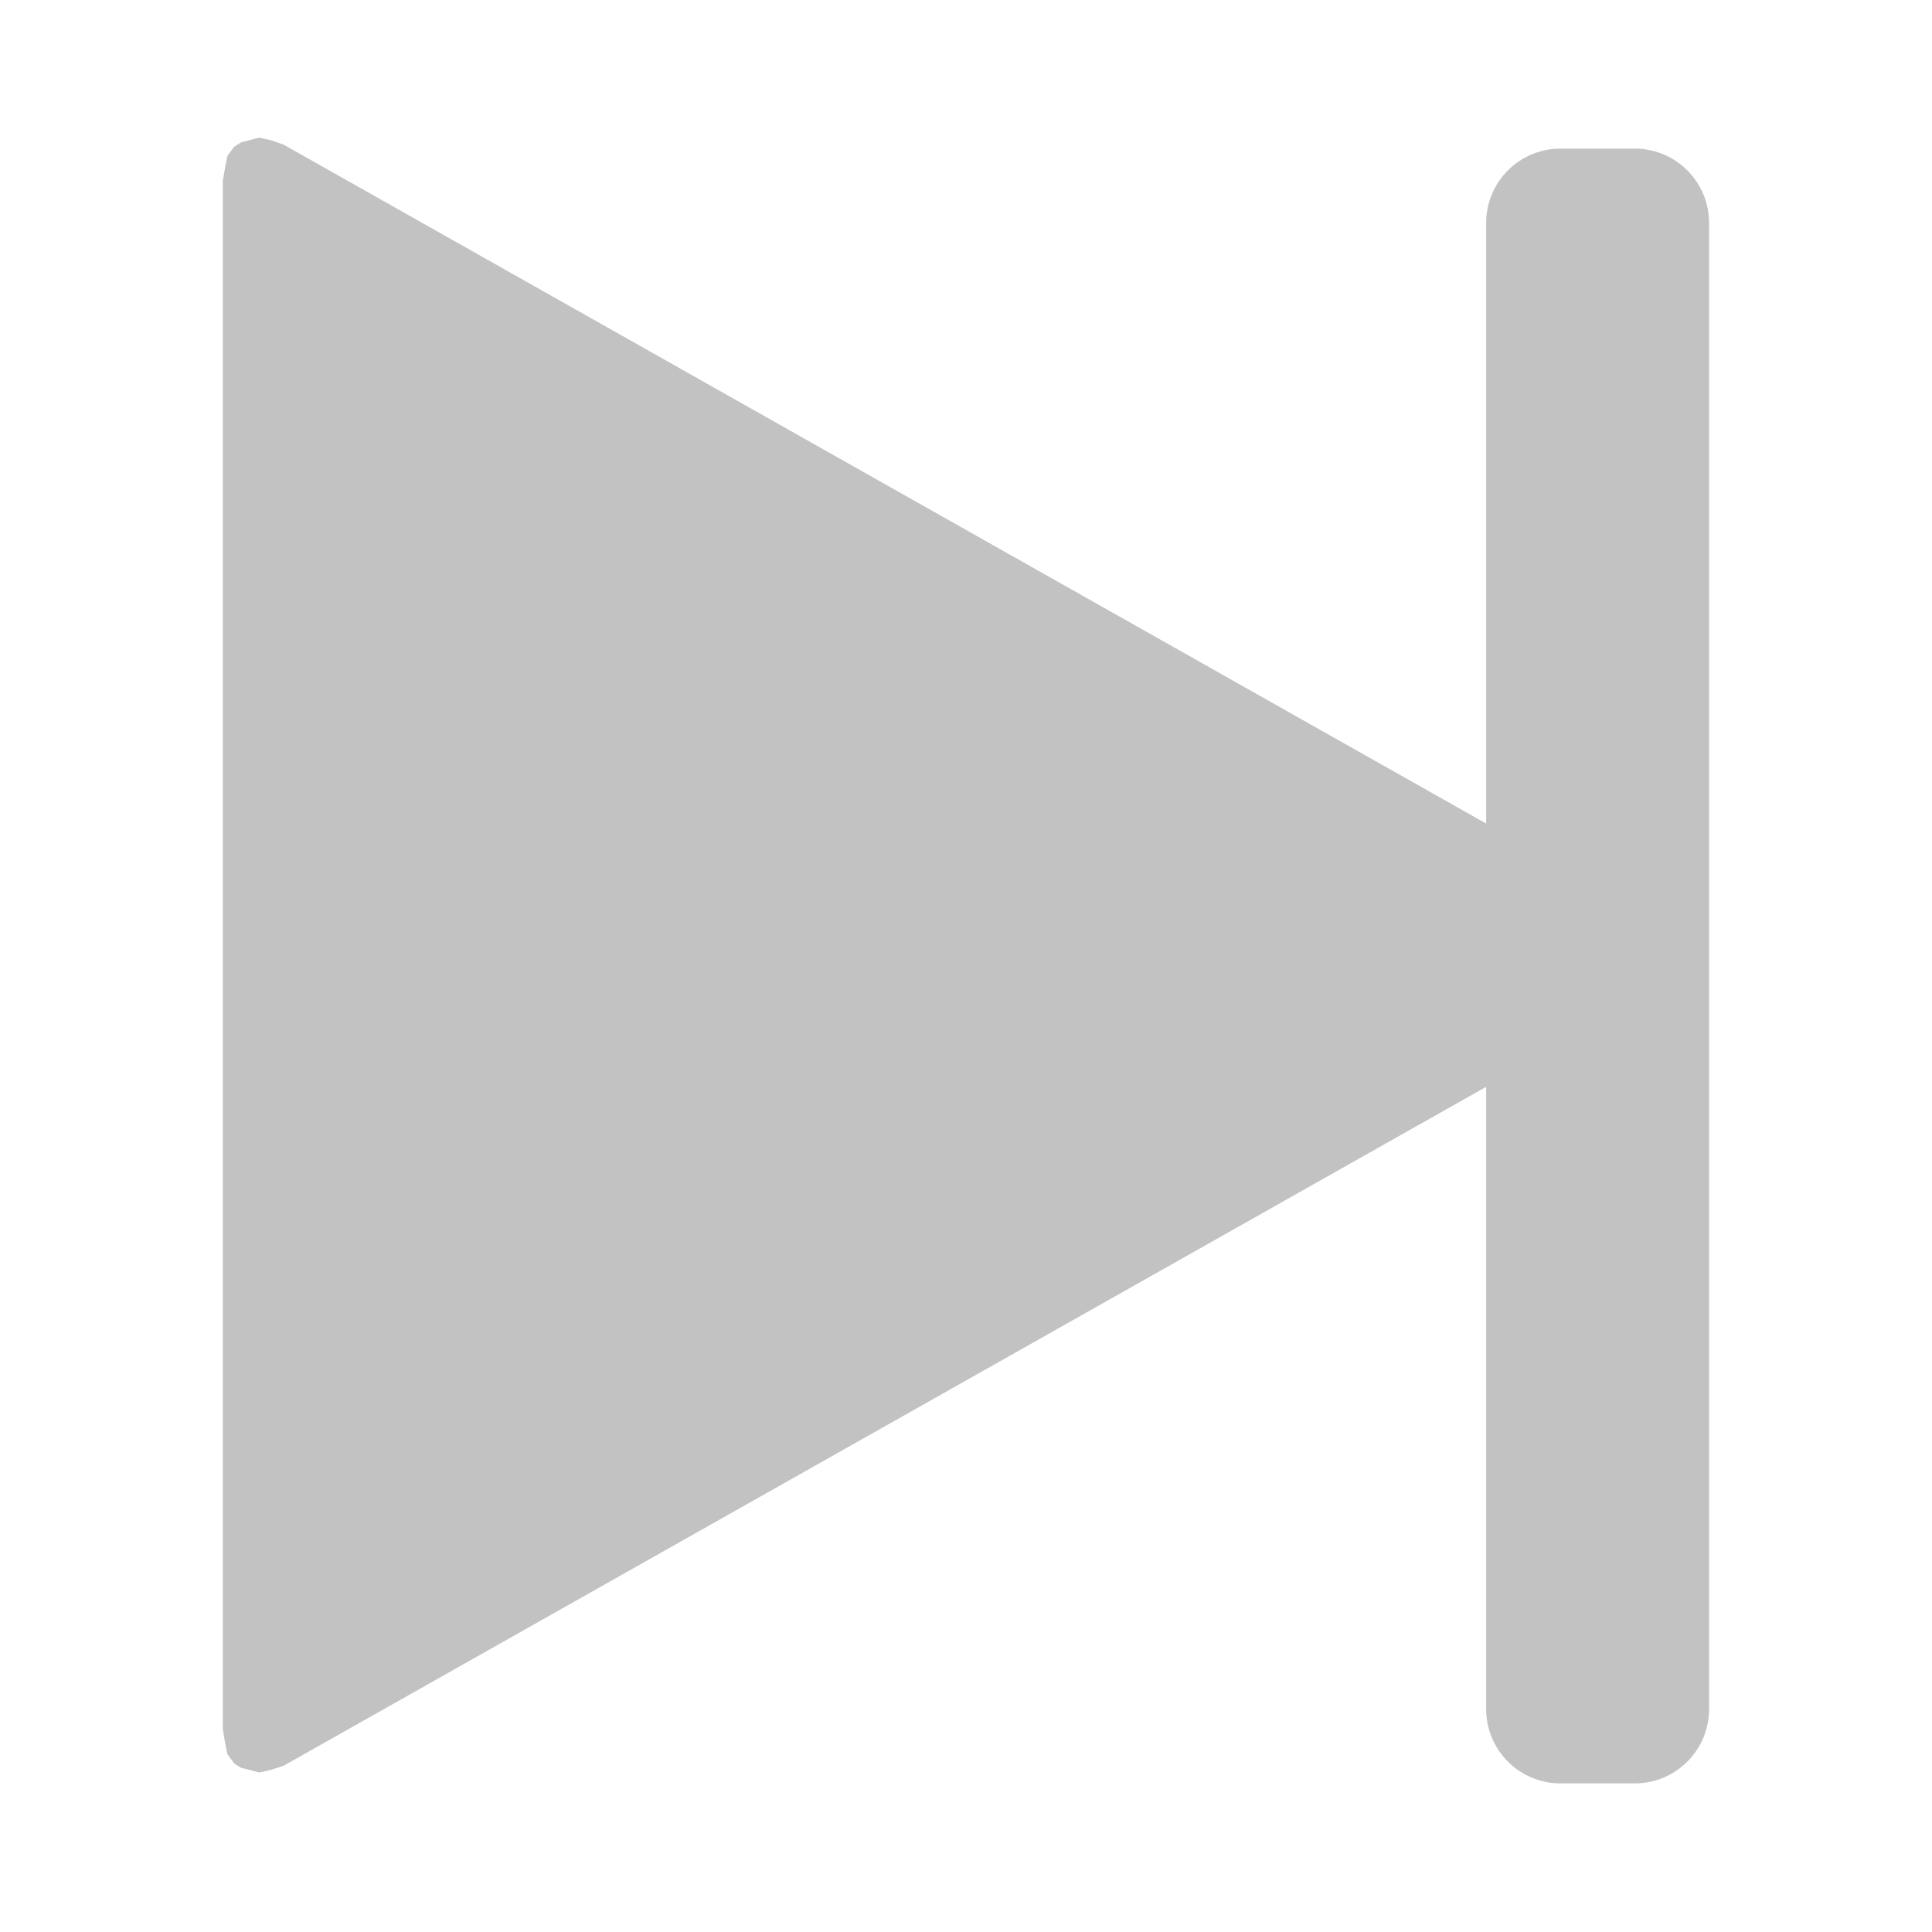
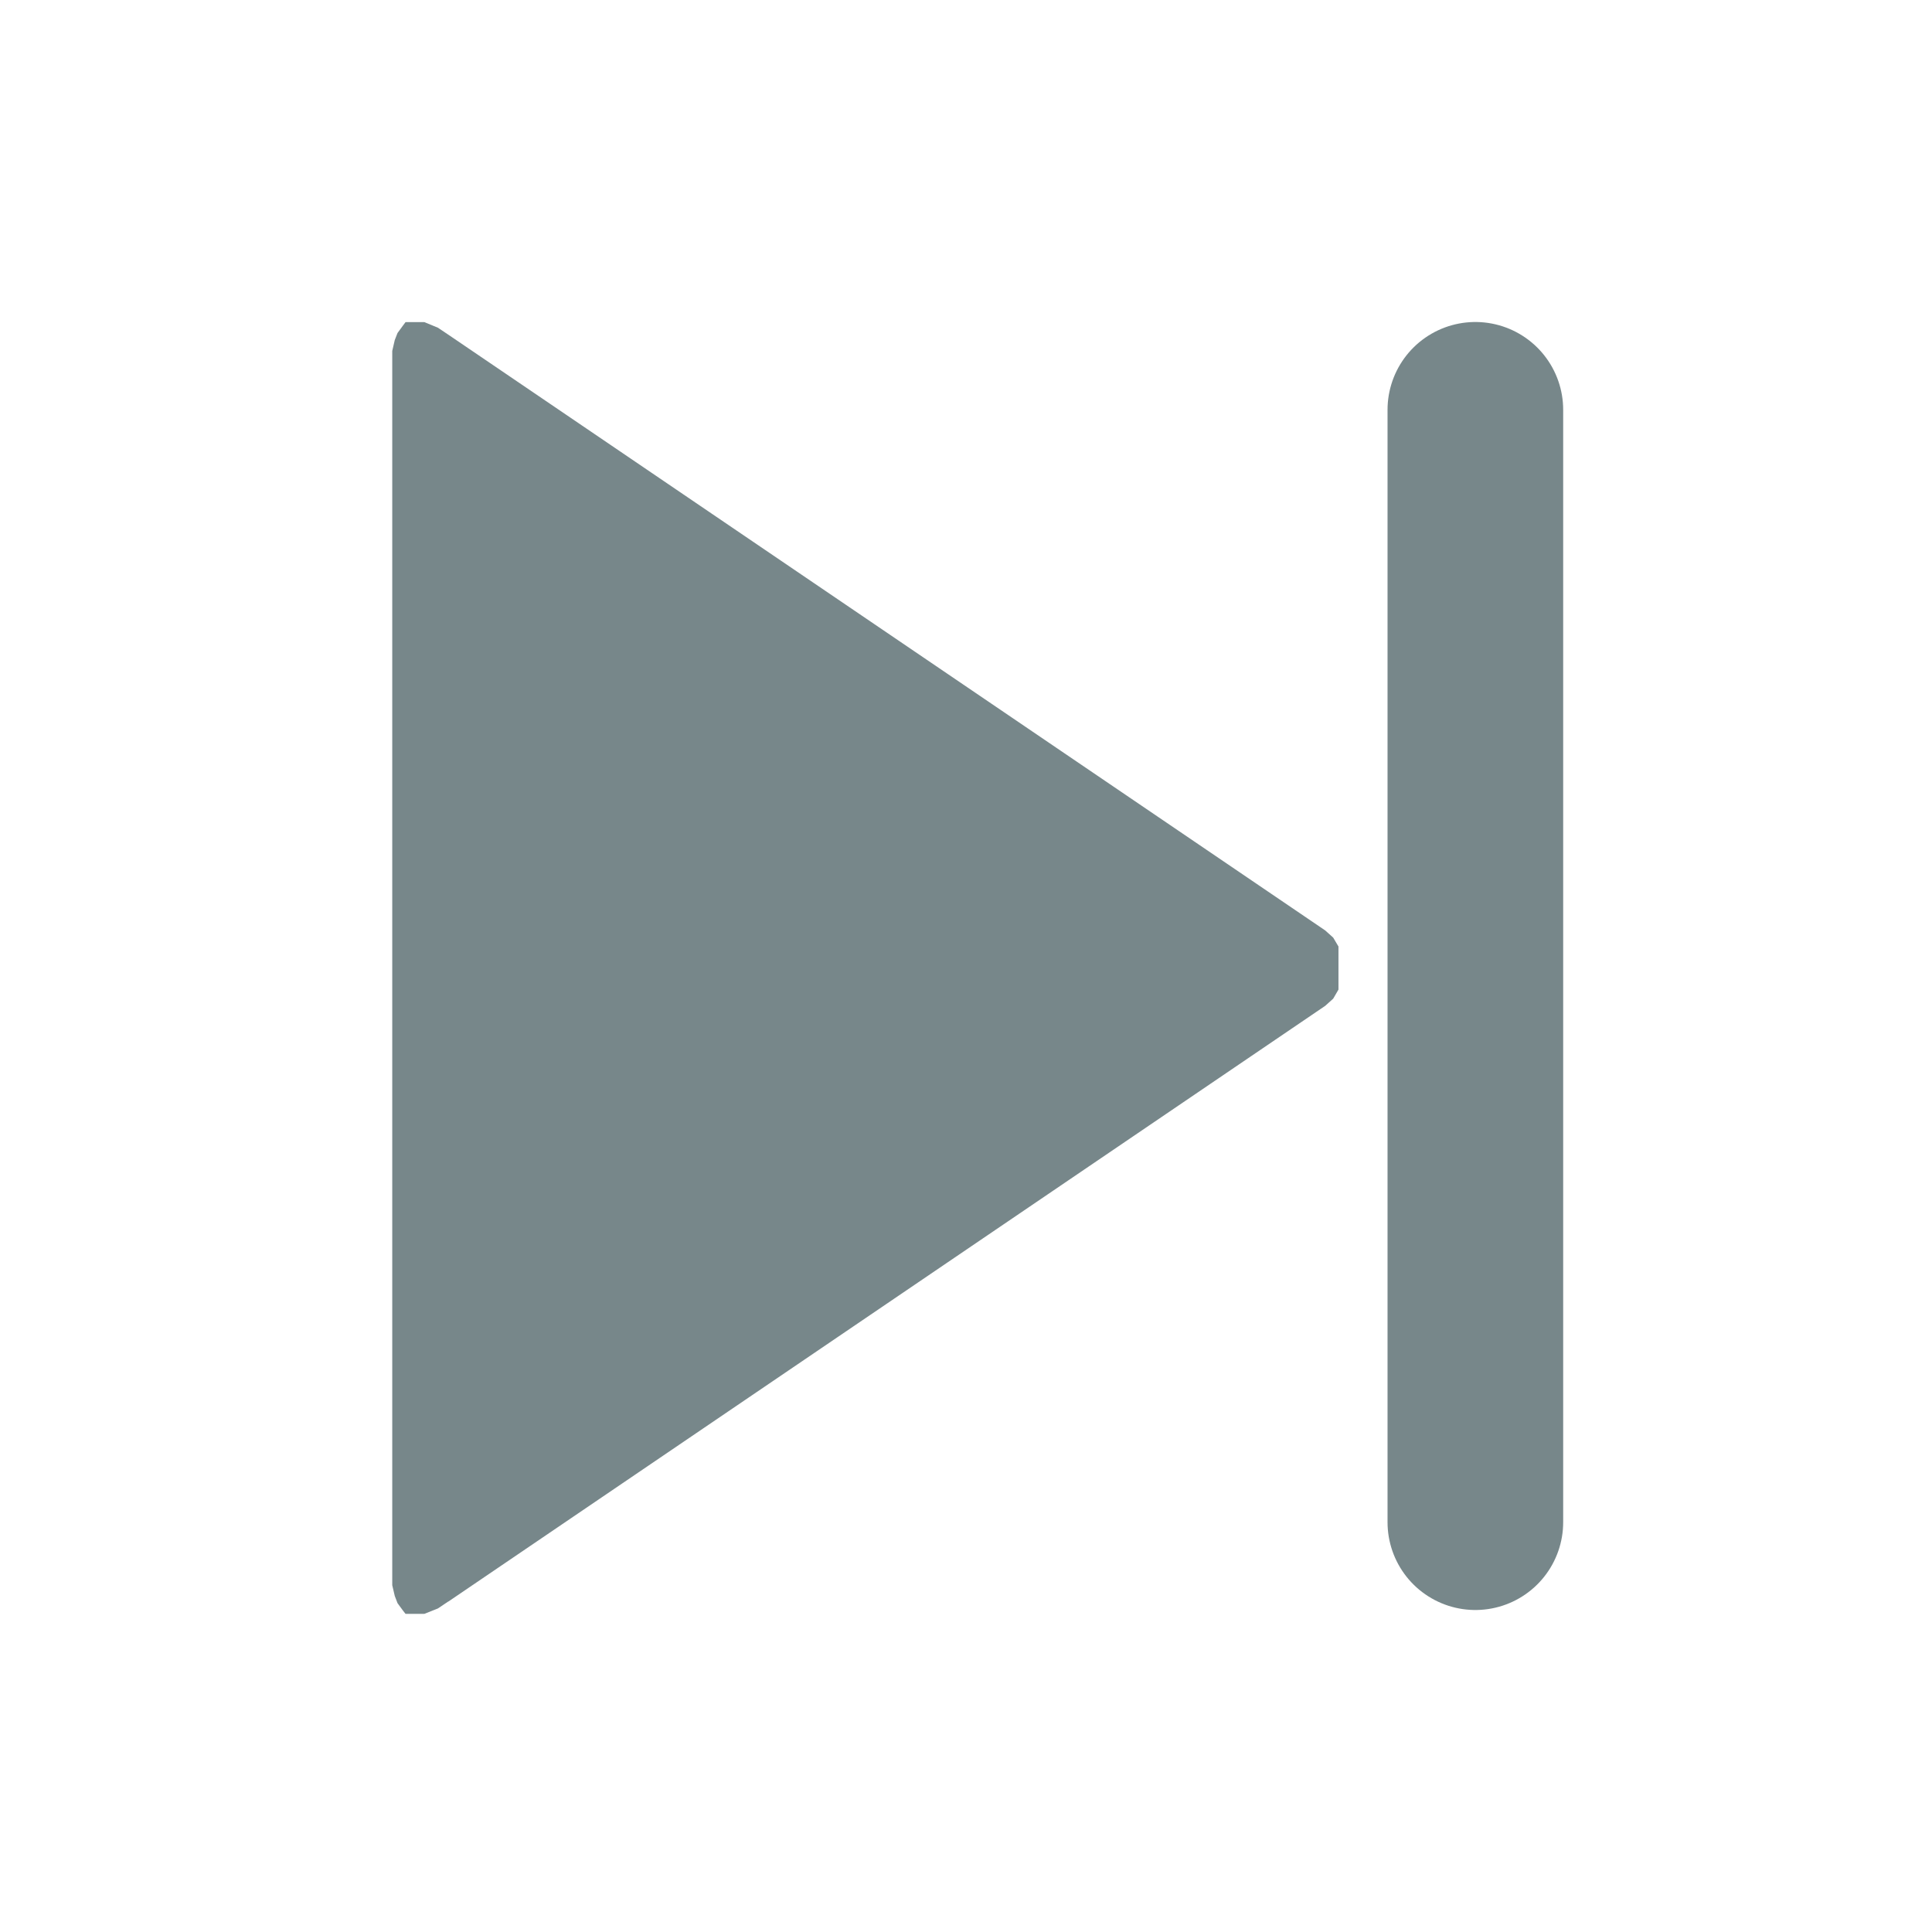
- <svg xmlns="http://www.w3.org/2000/svg" id="StepForward" width="26" height="26" viewBox="0 0 26 26">
-   <rect id="iconBase" width="26" height="26" fill="none" />
-   <path id="Union_3" data-name="Union 3" d="M0,179.147a1,1,0,0,1-1-1v-8.374l-16.182,9.136-.181.059-.15.032-.122-.032-.122-.031-.091-.059-.091-.122-.031-.149-.031-.185V157.578l.031-.182.031-.153.091-.121.091-.059.122-.032.122-.031.15.031.181.063L-1,166.23v-8.083a1,1,0,0,1,1-1H1a1,1,0,0,1,1,1v20a1,1,0,0,1-1,1Z" transform="translate(21 -155.147)" fill="#c2c2c2" />
+ <svg xmlns="http://www.w3.org/2000/svg" width="33" height="33" viewBox="0 0 33 33">
+   <g id="timeline_foward_one_frame" transform="translate(-11546.3 781.5)">
+     <g id="select" transform="translate(-47.7 386.5)">
+       <rect id="Rectangle_678" data-name="Rectangle 678" width="33" height="33" transform="translate(11594 -1168)" fill="none" />
+     </g>
+     <path id="Path_2790" data-name="Path 2790" d="M623.511,148.13l.179-.12.231-.092h.321l.047.06.09.123.047.123.043.183v21.083l-.043.186-.047.12-.09.123-.047.063h-.321l-.231-.095-.179-.12-14.977-10.175-.137-.123-.09-.152v-.736l.09-.155.137-.123,14.977-10.175Z" transform="translate(12177.469 -606.016) rotate(180)" fill="#77878a" fill-rule="evenodd" />
+     <line id="Line_648" data-name="Line 648" y2="19" transform="translate(11571.5 -774.5)" fill="none" stroke="#77878a" stroke-linecap="round" stroke-width="3" />
+   </g>
</svg>
